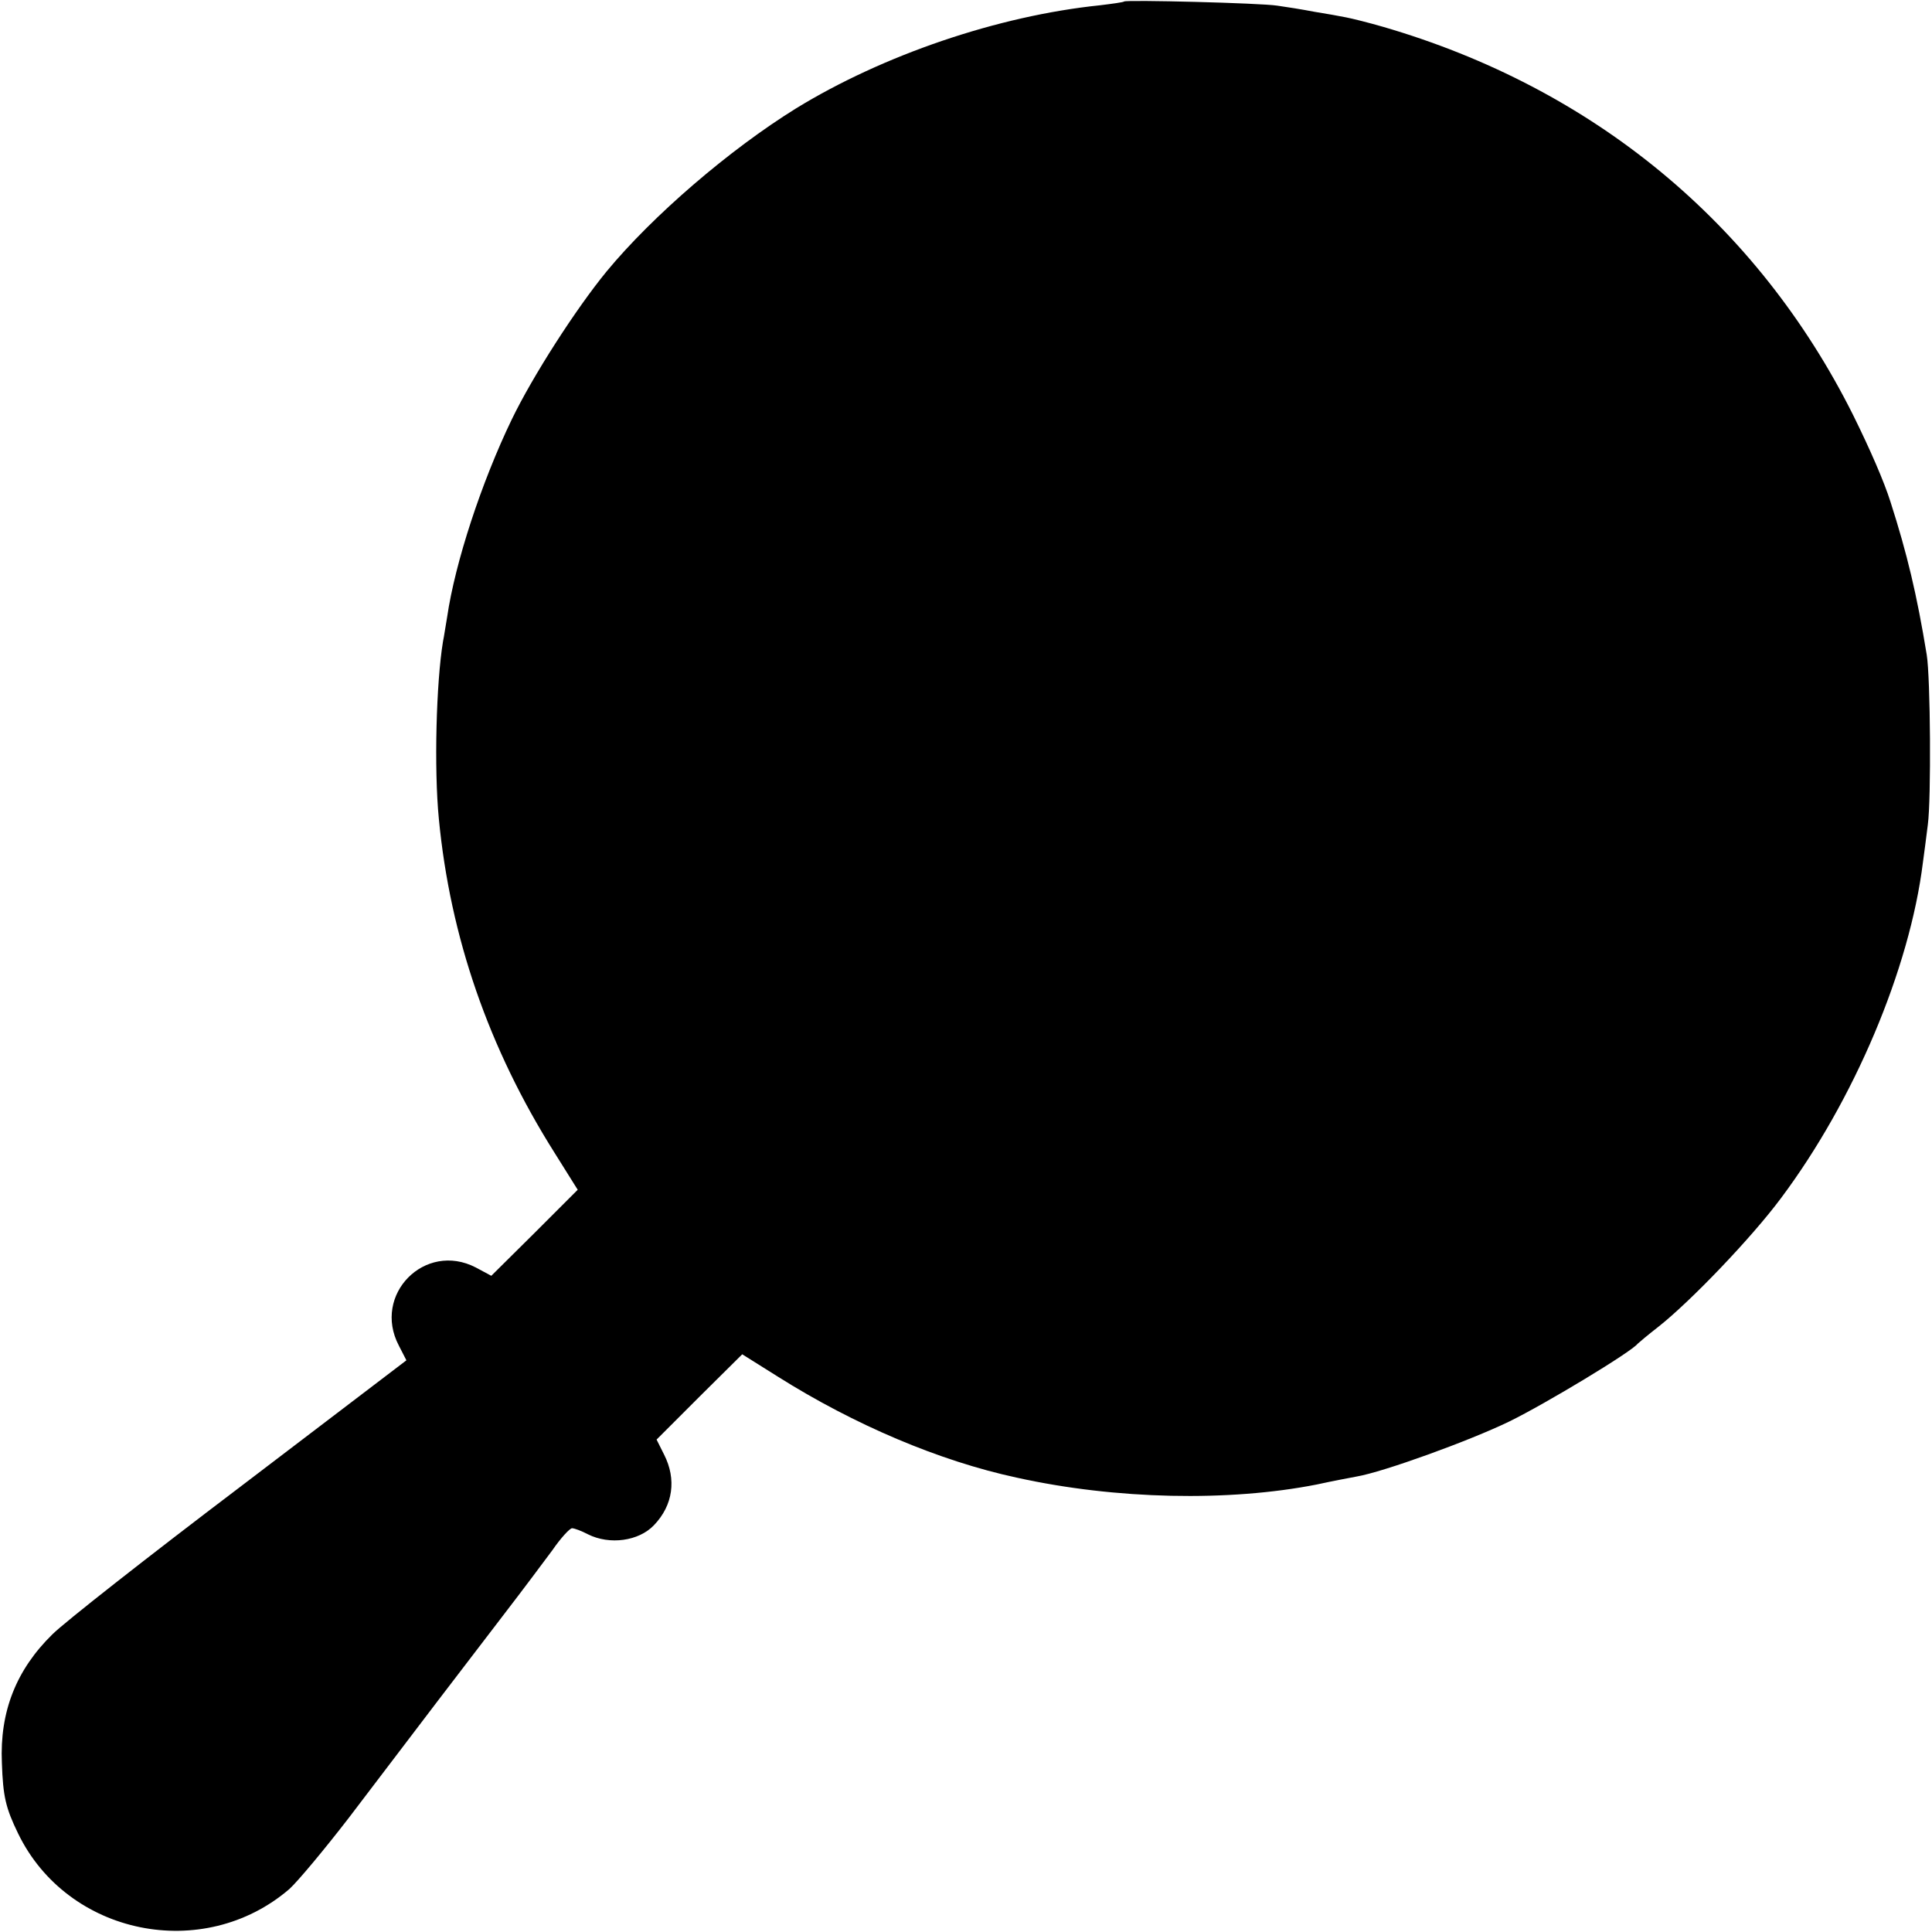
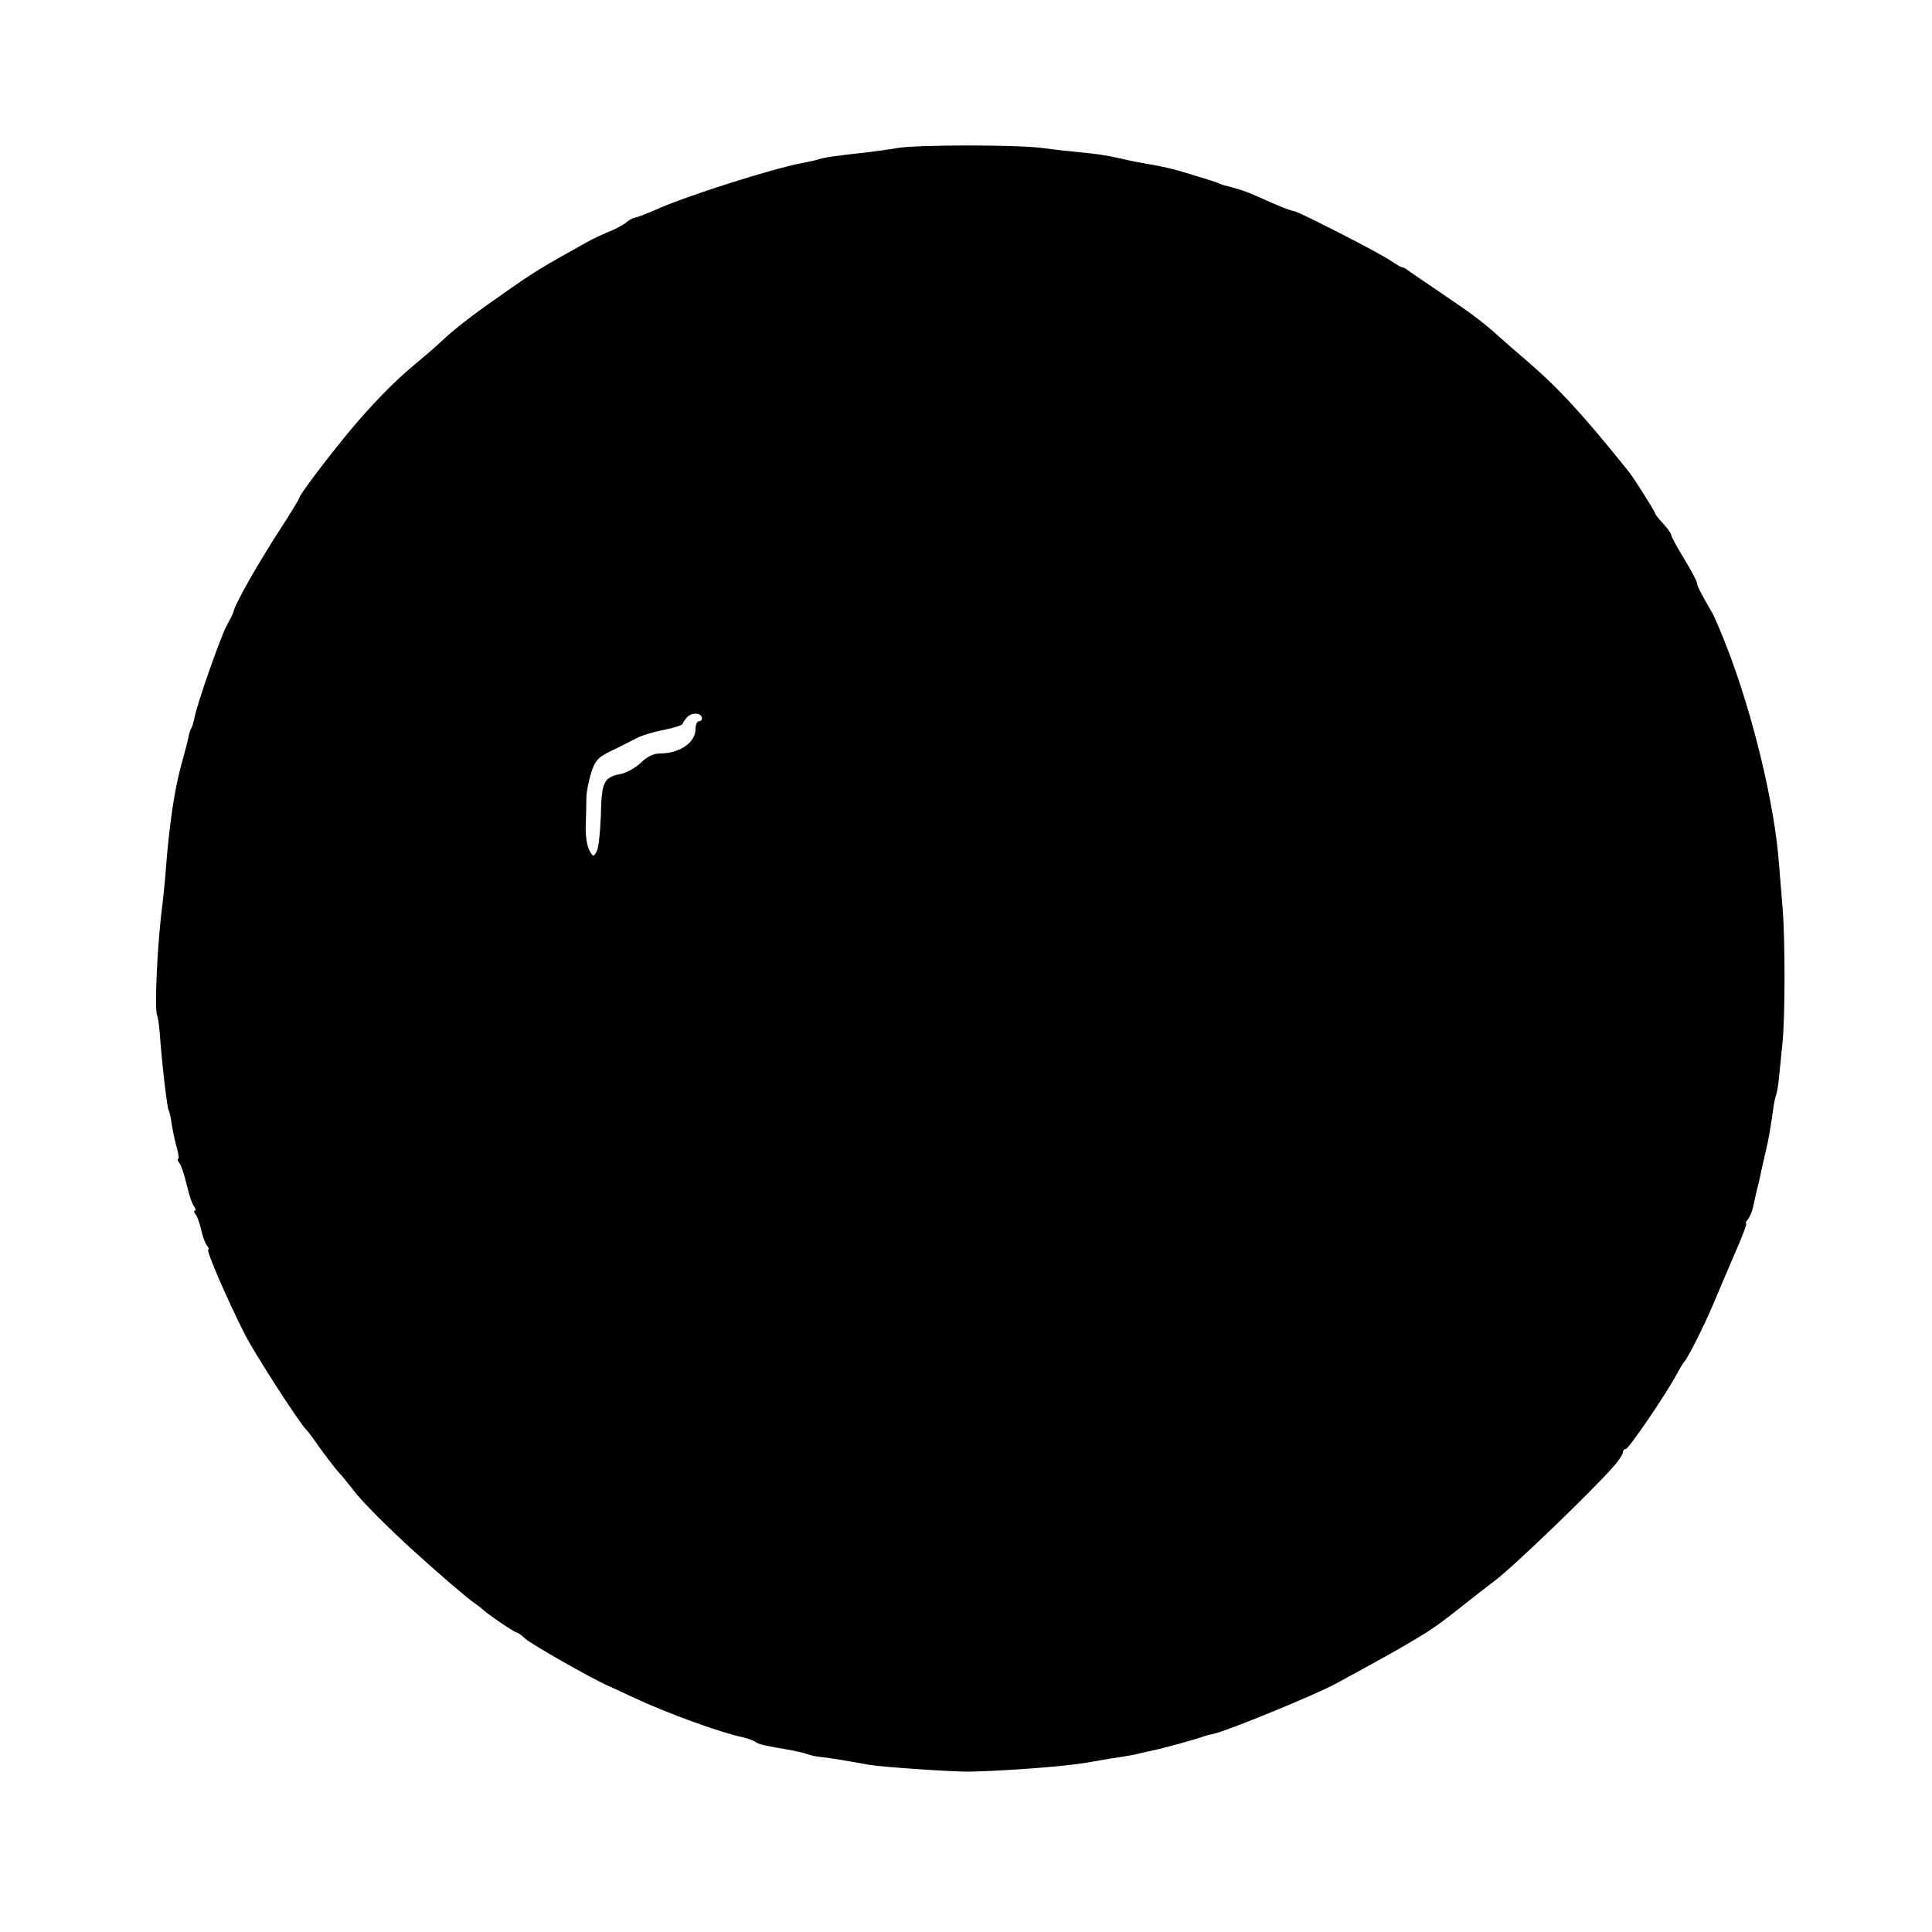
- <svg xmlns="http://www.w3.org/2000/svg" version="1.0" width="512pt" height="512pt" viewBox="0 0 512 512" preserveAspectRatio="xMidYMid meet">
-   <g transform="translate(0,512) scale(0.1,-0.1)" fill="#000000" stroke="none">
-     <path d="M2979 5116 c-2 -2 -31 -6 -64 -10 -271 -28 -575 -132 -805 -273 -176 -109 -380 -284 -503 -433 -81 -99 -195 -276 -251 -392 -80 -166 -150 -379 -171 -523 -4 -22 -8 -51 -11 -65 -18 -109 -24 -337 -11 -470 30 -313 132 -608 306 -884 l62 -99 -114 -114 -115 -114 -41 22 c-135 70 -275 -72 -204 -207 l20 -39 -440 -335 c-243 -184 -467 -360 -498 -391 -96 -94 -140 -205 -134 -341 3 -89 10 -119 43 -187 131 -270 491 -343 719 -147 22 20 93 105 157 188 170 224 318 418 414 543 47 61 103 136 126 167 22 32 46 58 52 58 6 0 25 -7 42 -16 58 -29 135 -18 175 24 51 53 60 122 27 187 l-20 40 113 113 114 113 94 -59 c203 -128 429 -224 634 -268 262 -58 562 -64 795 -18 41 9 89 18 105 21 71 12 300 95 405 146 96 47 323 184 340 206 3 3 28 24 55 45 85 67 247 236 325 341 193 258 341 607 376 890 3 22 9 67 13 100 9 67 7 389 -3 450 -26 159 -52 268 -96 405 -17 54 -54 139 -99 230 -254 508 -689 867 -1246 1029 -38 11 -82 22 -98 25 -15 3 -53 10 -85 15 -31 6 -75 13 -97 16 -44 7 -401 16 -406 11z" />
+ <svg xmlns="http://www.w3.org/2000/svg" version="1.0" width="600pt" height="600pt" viewBox="0 0 600 600" preserveAspectRatio="xMidYMid meet">
+   <g transform="translate(0,600) scale(0.1,-0.1)" fill="#000000" stroke="none">
+     <path d="M2785 5540 c-22 -4 -67 -10 -100 -14 -85 -9 -127 -15 -147 -22 -10 -3 -30 -7 -45 -10 -89 -16 -364 -103 -458 -146 -28 -12 -56 -23 -63 -24 -8 -1 -21 -9 -30 -17 -10 -7 -33 -20 -52 -27 -19 -8 -50 -22 -67 -32 -142 -79 -160 -89 -273 -169 -95 -66 -140 -102 -190 -149 -15 -14 -47 -41 -71 -61 -62 -51 -134 -125 -201 -205 -69 -83 -158 -201 -158 -209 0 -3 -24 -43 -53 -88 -71 -108 -148 -244 -152 -267 0 -3 -10 -23 -22 -45 -21 -41 -91 -241 -99 -284 -3 -14 -7 -28 -10 -33 -3 -4 -7 -17 -9 -28 -2 -12 -13 -53 -24 -93 -20 -74 -36 -185 -46 -317 -3 -41 -8 -88 -10 -105 -16 -116 -26 -329 -17 -348 2 -5 6 -29 8 -55 8 -107 23 -232 28 -241 3 -4 7 -25 10 -47 4 -23 11 -55 16 -72 5 -18 6 -32 3 -32 -3 0 -1 -6 4 -12 6 -7 16 -38 23 -68 7 -30 17 -61 23 -67 5 -7 6 -13 2 -13 -4 0 -3 -6 3 -12 5 -7 13 -29 17 -48 4 -19 12 -41 17 -47 6 -7 8 -13 5 -13 -9 0 60 -159 114 -265 33 -64 166 -270 190 -295 8 -8 26 -33 41 -55 16 -22 40 -54 55 -72 16 -17 39 -46 53 -64 26 -34 105 -113 183 -184 79 -72 170 -150 191 -164 12 -8 23 -17 26 -20 10 -11 98 -71 105 -71 3 0 15 -8 26 -19 19 -17 206 -124 259 -147 14 -6 50 -23 80 -37 105 -49 271 -109 340 -123 13 -3 29 -9 35 -13 9 -8 33 -13 110 -26 16 -3 39 -8 50 -12 11 -4 29 -8 40 -9 22 -2 68 -9 155 -25 44 -7 263 -22 315 -21 116 3 290 16 360 28 50 9 101 17 115 19 14 2 36 6 50 10 14 3 34 8 45 10 22 4 131 34 155 43 8 3 22 6 31 8 41 9 313 120 379 156 160 87 197 108 250 140 52 31 73 46 170 123 21 17 53 41 71 55 57 42 313 289 372 358 15 17 27 36 27 42 0 5 4 10 9 10 9 0 123 167 157 230 10 19 21 37 24 40 11 11 61 110 89 176 16 38 47 111 69 162 22 50 38 92 35 92 -3 0 -1 6 5 13 6 7 13 24 16 37 3 14 8 36 11 50 4 14 11 43 15 65 5 22 12 51 15 65 8 33 15 77 21 120 2 19 7 42 10 50 3 8 7 33 9 55 2 22 7 72 11 110 8 81 8 320 0 415 -3 36 -8 97 -11 135 -13 184 -82 471 -164 680 -17 44 -36 88 -42 99 -38 65 -49 88 -49 96 0 5 -18 39 -40 75 -22 36 -40 69 -40 74 0 4 -11 20 -25 35 -14 15 -25 29 -25 32 0 5 -65 108 -80 127 -144 180 -221 263 -319 347 -35 30 -74 64 -86 75 -51 46 -85 71 -175 132 -52 35 -100 68 -107 73 -7 6 -15 10 -19 10 -3 0 -18 9 -33 19 -32 23 -280 150 -301 155 -17 3 -53 18 -113 45 -35 16 -62 25 -107 36 -3 1 -12 4 -20 8 -8 3 -44 14 -80 25 -57 18 -88 25 -165 38 -11 2 -40 8 -65 14 -25 6 -72 13 -105 16 -33 3 -89 9 -125 14 -77 11 -397 11 -455 0z m-605 -1771 c0 -5 -4 -9 -10 -9 -5 0 -10 -11 -10 -24 0 -42 -49 -76 -111 -76 -19 0 -40 -10 -59 -29 -17 -16 -46 -32 -64 -35 -51 -10 -58 -25 -60 -129 -2 -51 -7 -101 -13 -111 -10 -18 -11 -18 -23 4 -7 12 -12 46 -11 74 1 28 2 67 2 86 0 19 7 55 15 80 12 38 21 48 62 68 26 12 60 30 76 38 15 9 55 21 87 27 33 7 59 15 59 19 0 3 7 13 15 22 16 15 45 12 45 -5z" />
  </g>
</svg>
